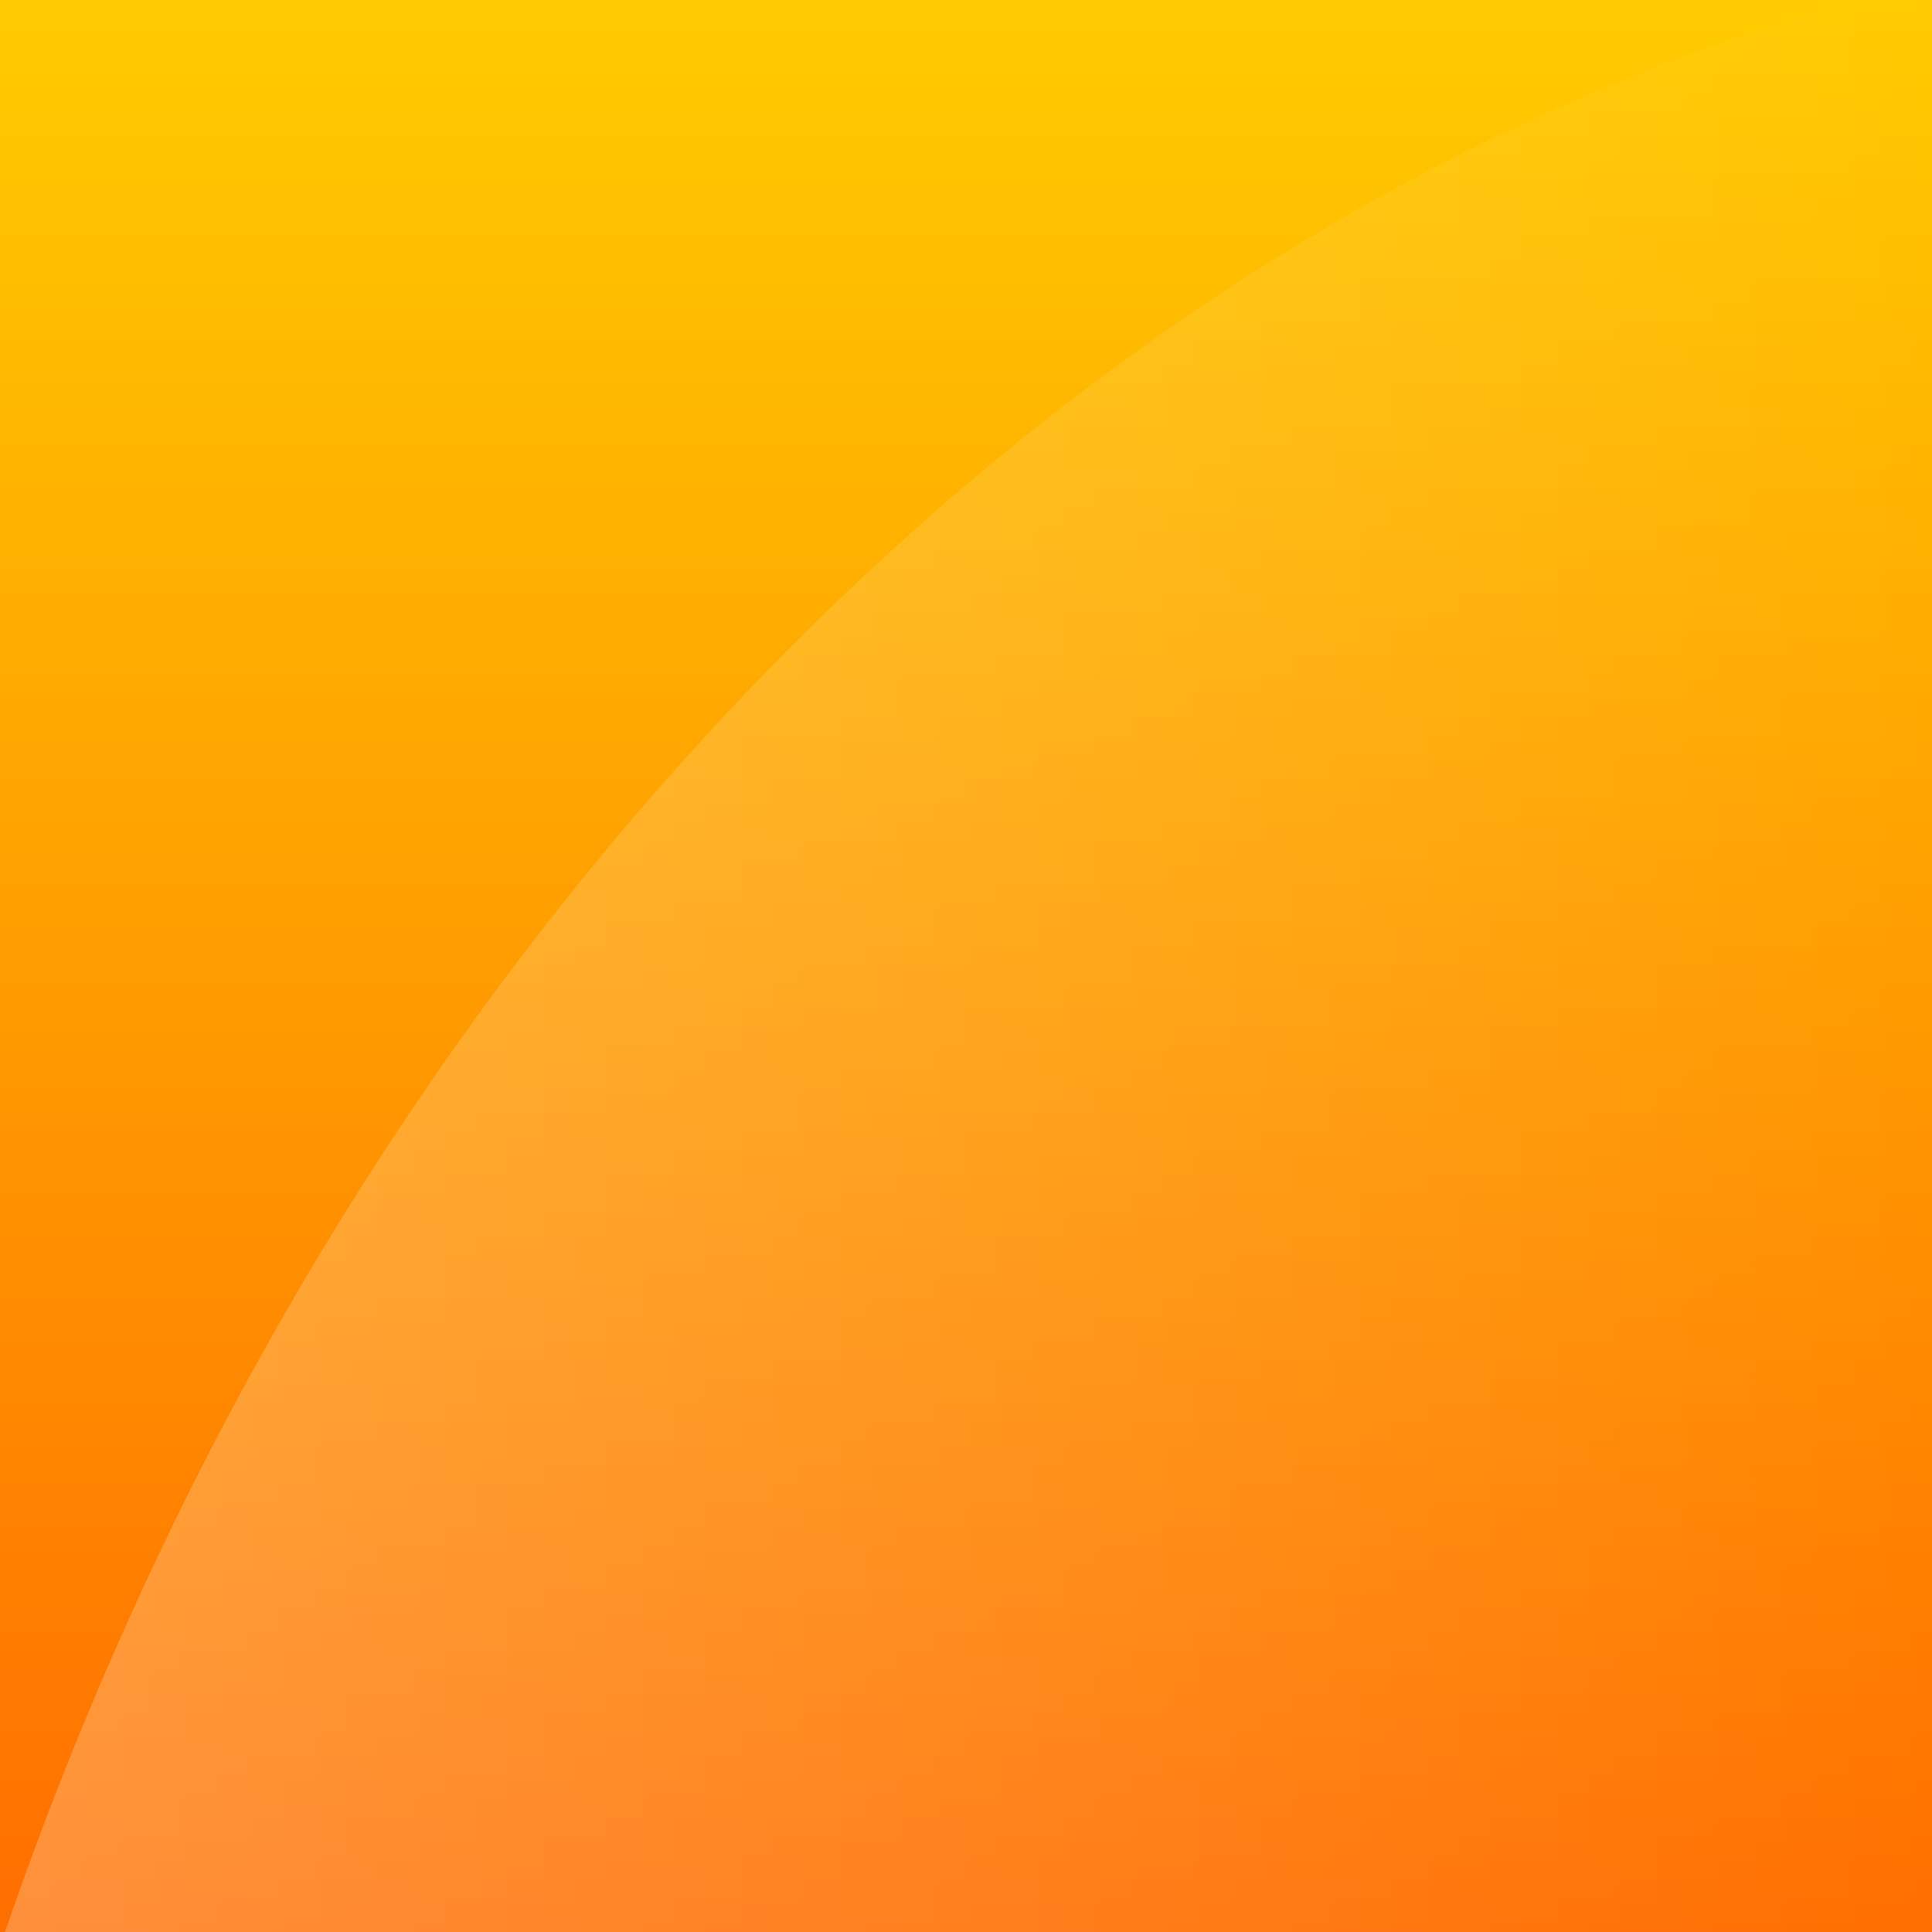
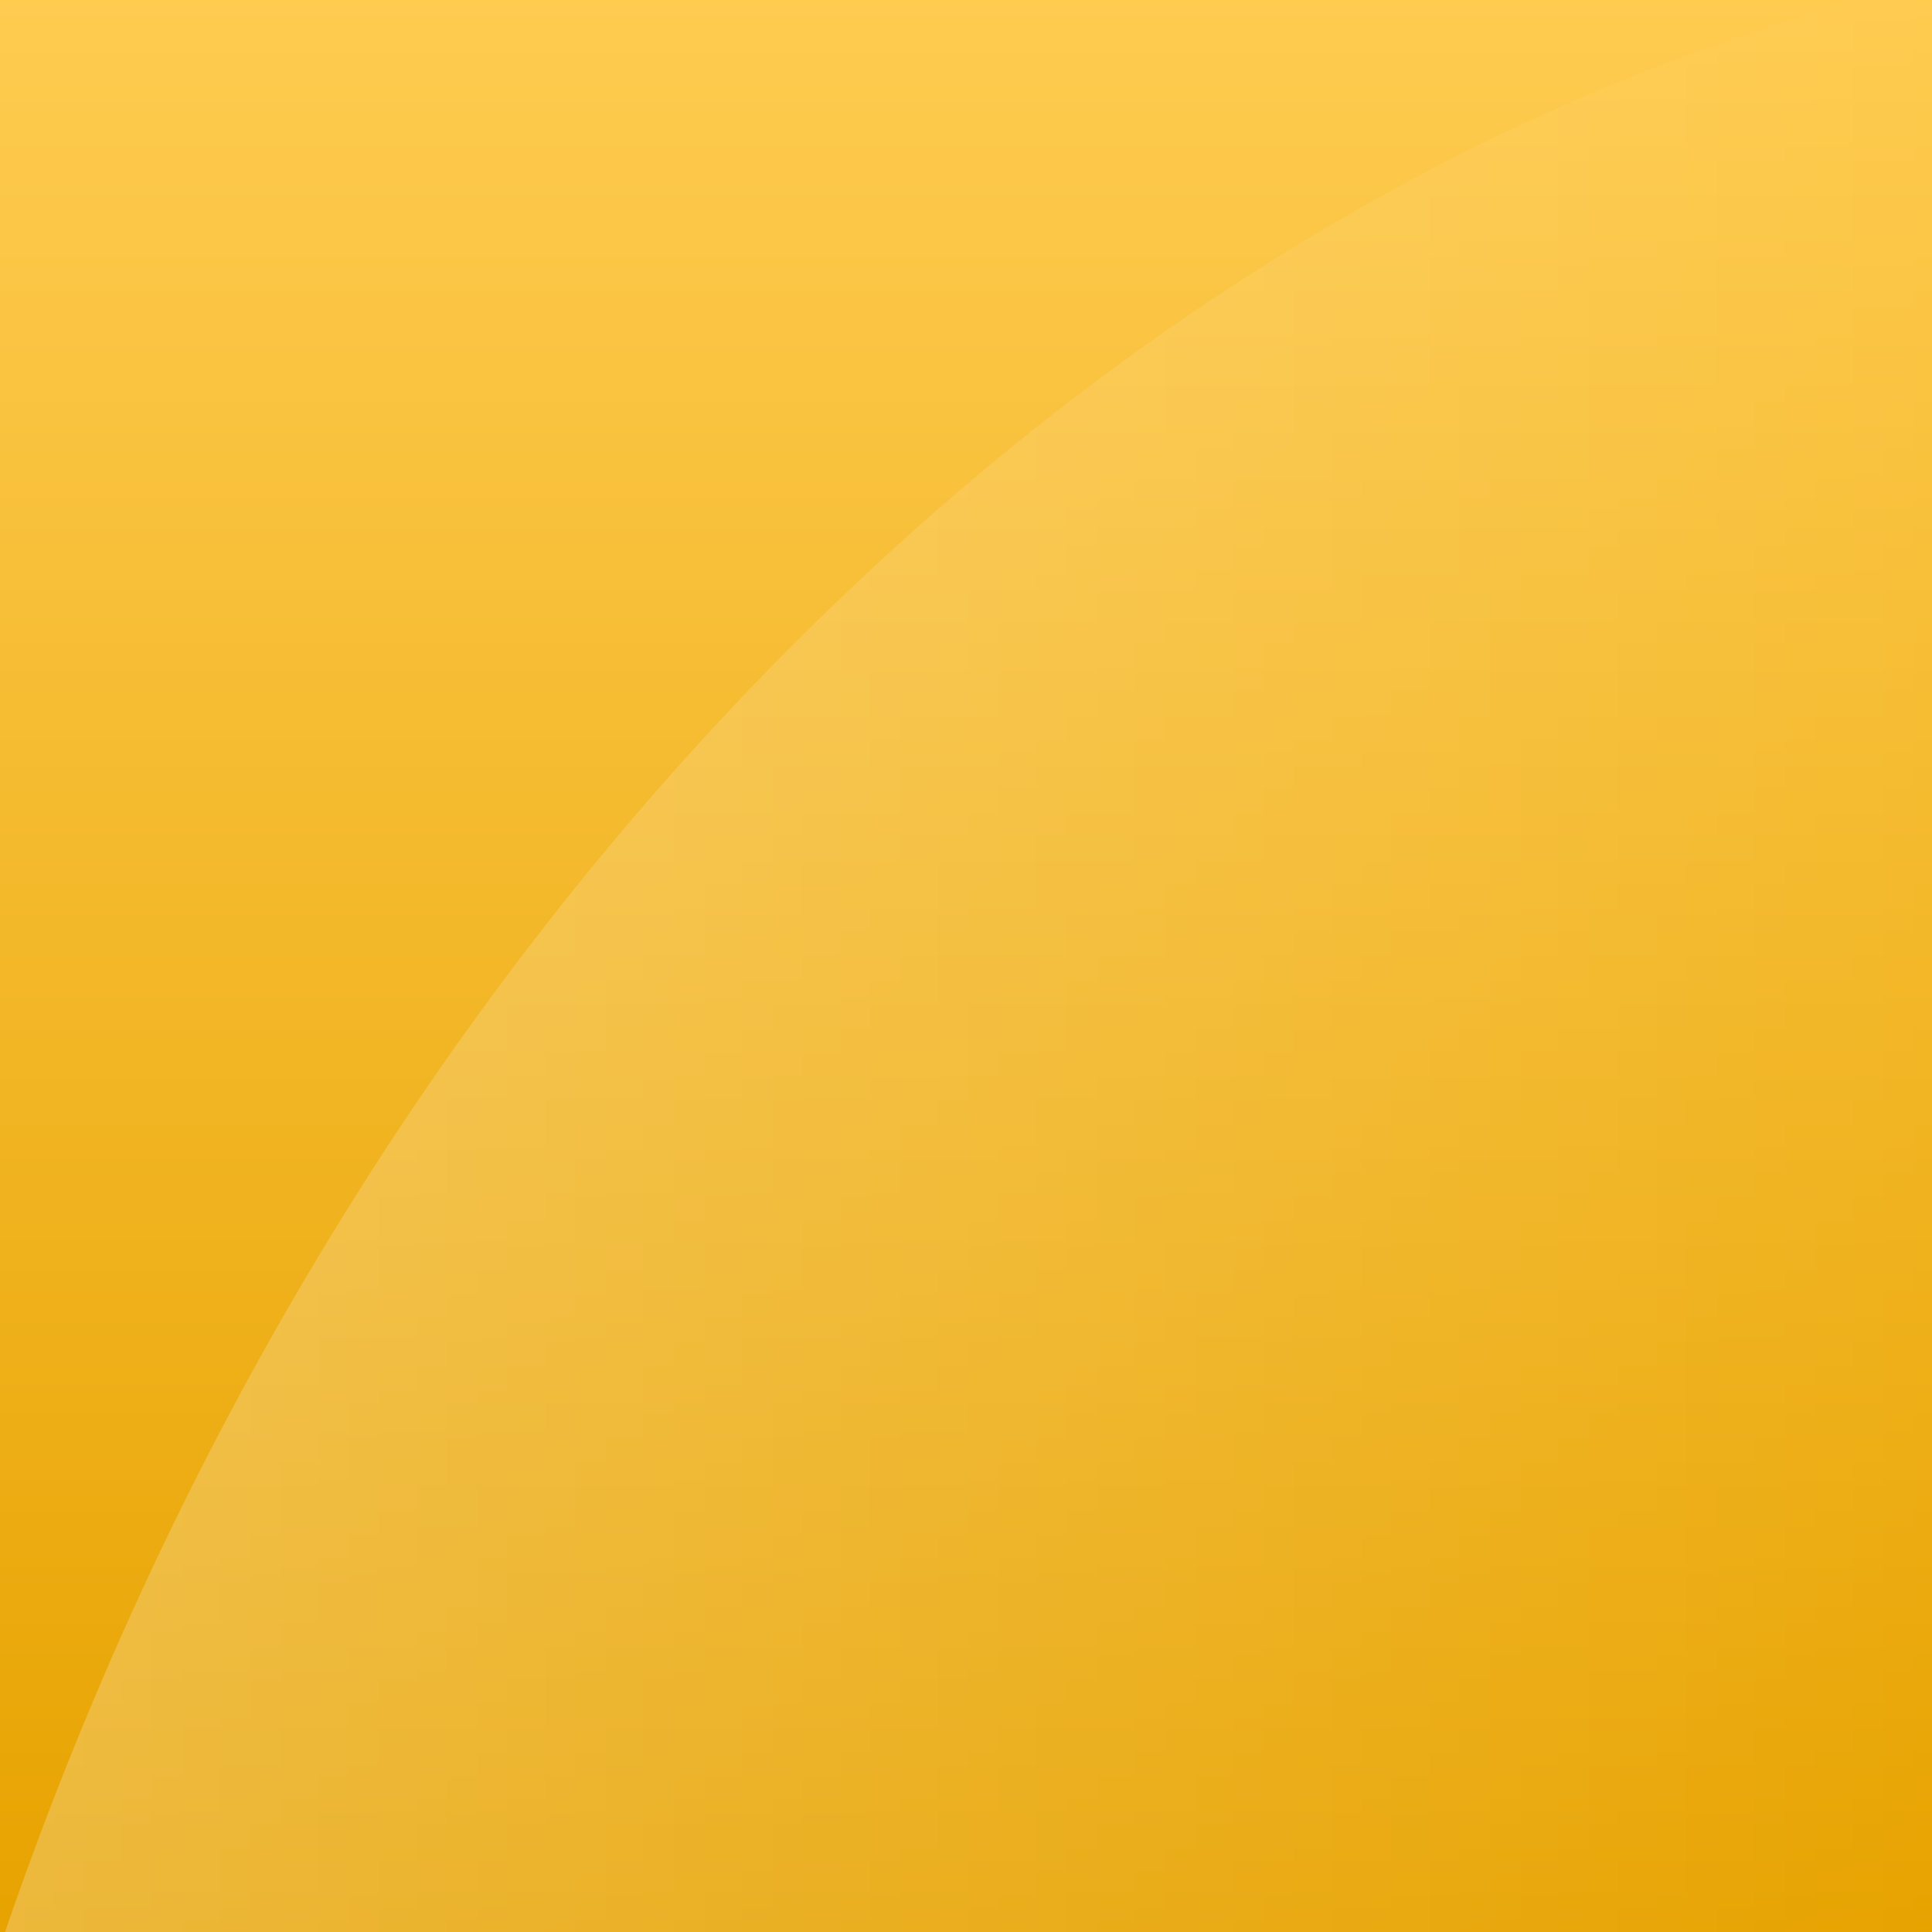
<svg xmlns="http://www.w3.org/2000/svg" xmlns:xlink="http://www.w3.org/1999/xlink" width="40" height="40" id="svg2985" version="1.1">
  <defs id="defs2987">
    <linearGradient id="linearGradient3778">
-       <stop style="stop-color:#ffcc00;stop-opacity:1;" offset="0" id="stop3780" />
-       <stop style="stop-color:#ff6e00;stop-opacity:1;" offset="1" id="stop3782" />
+       <stop style="stop-color:#ffcc51;stop-opacity:1;" offset="0" id="stop3780" />
+       <stop style="stop-color:#e7a300;stop-opacity:1;" offset="1" id="stop3782" />
    </linearGradient>
    <linearGradient id="linearGradient3770">
      <stop style="stop-color:#ffffff;stop-opacity:1;" offset="0" id="stop3772" />
      <stop style="stop-color:#ffffff;stop-opacity:0;" offset="1" id="stop3774" />
    </linearGradient>
    <linearGradient xlink:href="#linearGradient3770" id="linearGradient3776" x1="0.125" y1="24" x2="48" y2="24" gradientUnits="userSpaceOnUse" gradientTransform="matrix(0.8333333,0,0,0.8333333,0,8)" />
    <linearGradient xlink:href="#linearGradient3778" id="linearGradient3784" x1="23.84" y1="0.487" x2="23.84" y2="-48.002" gradientUnits="userSpaceOnUse" gradientTransform="matrix(0.8333333,0,0,0.8333333,0,-8)" />
  </defs>
  <g id="layer1" transform="translate(0,-8)">
    <rect style="fill:url(#linearGradient3784);fill-opacity:1;fill-rule:nonzero;stroke:none" id="rect2993" width="40" height="40" x="0" y="-48" transform="scale(1,-1)" />
    <path style="opacity:0.234;fill:url(#linearGradient3776);fill-opacity:1;fill-rule:nonzero;stroke:none" d="M 38.464,8 C 22.241,12.438 7.196,27.333 0.104,48 L 40,48 40,8 38.464,8 z" id="path2995" />
  </g>
</svg>
